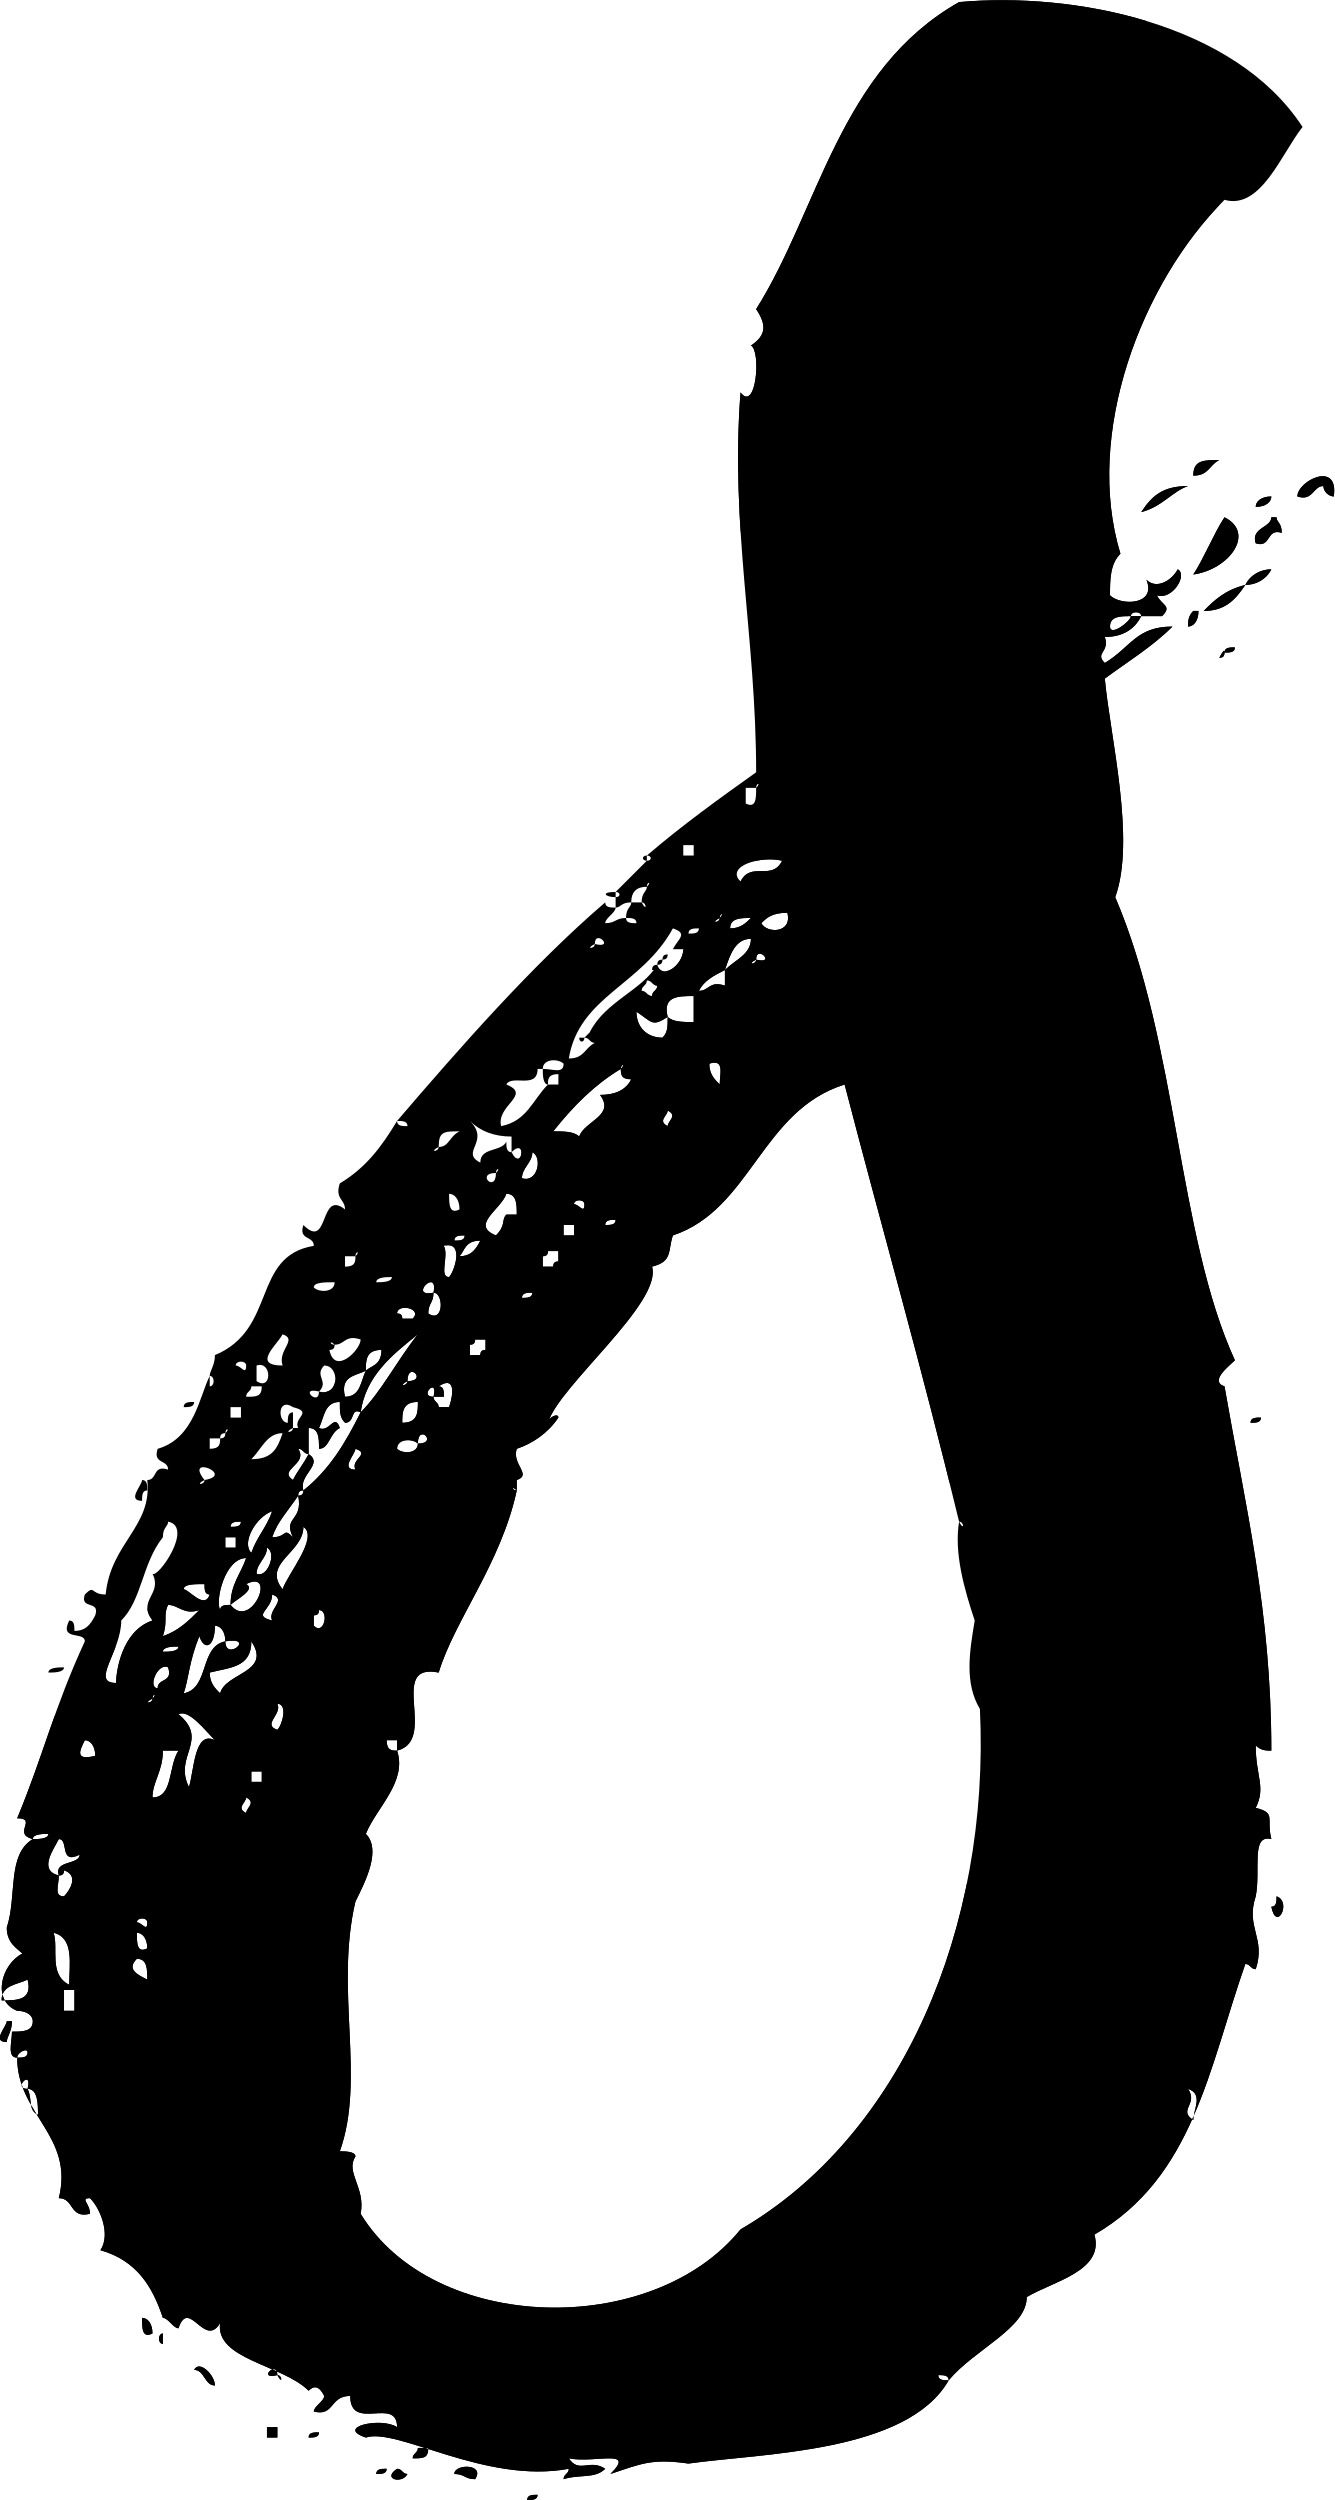
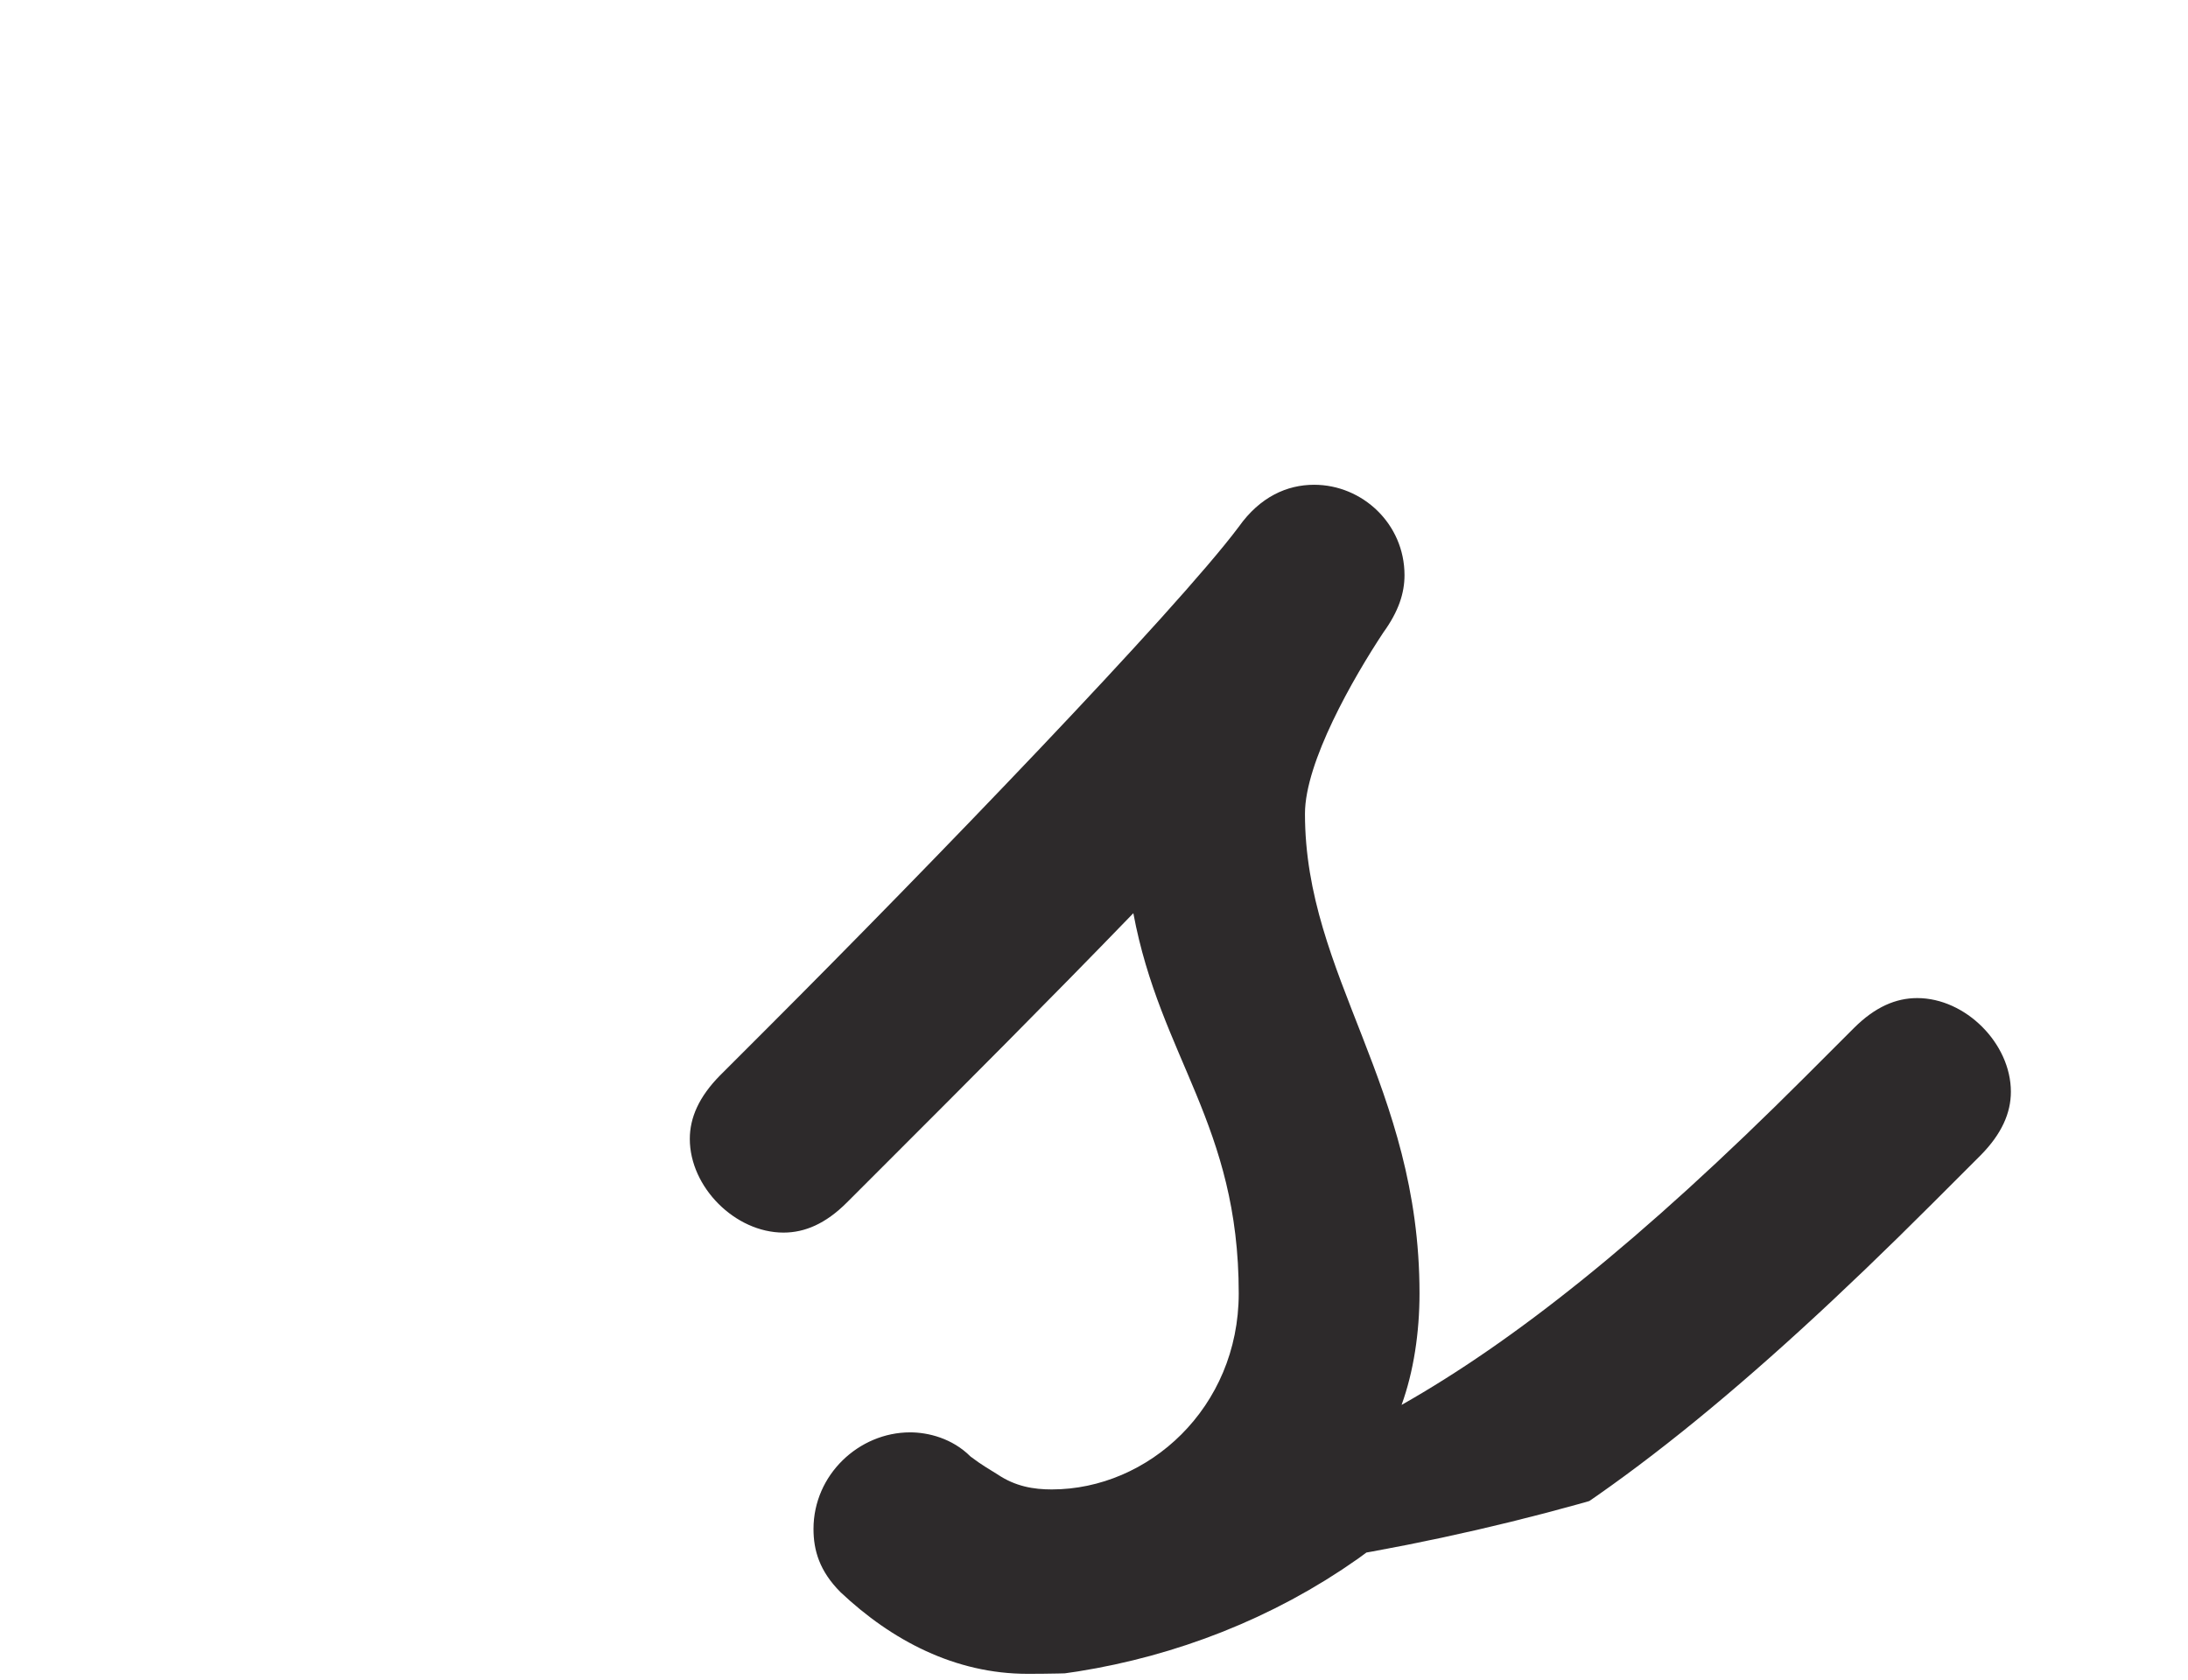
- <svg xmlns="http://www.w3.org/2000/svg" id="b" data-name="Layer 2" viewBox="0 0 25.64 48.04">
+ <svg xmlns="http://www.w3.org/2000/svg" id="b" data-name="Layer 2" viewBox="0 0 59.79 45.91">
  <defs>
    <style>
      .f, .g {
        fill: none;
      }

-       .g {
-         stroke: #000;
-         stroke-linecap: round;
-         stroke-linejoin: round;
-         stroke-width: 10.4px;
-       }
- 
      .h {
        clip-path: url(#e);
      }
+ 
+       .g {
+         stroke: #2d2a2b;
+         stroke-miterlimit: 10;
+         stroke-width: 17px;
+       }
    </style>
    <clipPath id="e">
-       <path class="f" d="M22.23,11.84h.1c.2-.2,0-.2-.1-.4.3.1.6-.4.4-.5-.1.2-.4.4-.6.2.2.5-.5.5-.7.3,0-.3,0-.6.2-.8-.7-2.3.4-5.2,2-6.8.7.2,1.1-.9,1.5-1.4C23.73.44,20.63-.16,18.43.04c-2.3,1.3-2.7,4-3.9,5.9.2.3.2.5-.1.7.2.1.1,1.3-.2.9-.2,2.6.3,4.7.3,7.3-.7.5-1.4,1-2.1,1.6.1,0,.1.1,0,.1-.2.2-.4.4-.6.6.1,0,.1.1,0,.1v.2c.1,0,.1-.1.3-.1,0-.2.1-.3.3-.3,0-.1.1-.1,0,0,0,.1-.1.1-.1.3.1,0,.1.2,0,0h-.2c0,.1-.1.1-.1.3.1,0,.2,0,.2.1-.1,0-.2,0-.2-.1-.2,0-.2.1-.4.1,0-.1.2-.2.2-.3-.1,0-.2,0-.2-.1-1.4,1.2-2.8,2.8-4,4.2.1,0,.2,0,.2.1-.1,0-.2,0-.2-.1-.3.5-.6.9-1.1,1.2-.1.3.1.3.1.5-.5-.4-.3.8-.8.3-.1.3.2.2.2.4-1.2.2-.7,1.6-1.9,2.1,0,.2-.1.3-.1.4.1,0,.1.2,0,.2v-.2c-.2.4-.3,1.2-1,1.4-.1.3.2.2.2.4-.3-.1-.2.2-.4.2.1.9-.7,1.2-.8,2.2-.3,0-.2-.2-.4,0-.1.3.3.1.2.4-.1.2-.2.3-.4.3,0-.1,0-.2-.1-.2-.2.4.3.2.3.4-.6,1.3-.8,2.2-1.3,3.4.4,0-.1.3.3.4-.5.3-.3,1.1-.5,1.7,0,.3.2.4.3.5-.4.2-.6.9-.1,1.1.2,0,.3.1.3.2,0,.2-.2.2-.4.2,0,.2-.1.5.1.5,0-.1.2-.2.2-.1s-.1.1-.2.1c0,1.1,1.1,1.5.8,2.7.3,0,.2.4.6.3,0-.2-.2-.3,0-.3.2.2.4.7.2,1,.7.2,1,.7,1.2,1.3.1,0,.2.2.3.2.2-.6.5.4.8-.1-.1.7,1.2.8,1.7,1.3.1-.1.2-.1.3.1,0,.1-.2.2-.2.3.4.1.3-.3.7-.3,0,.7.9,0,.9.6-.3-.2-1.2,0-.6.2.6-.2,2.3.9,3.9.6,0,.1-.1.1-.1.2.3-.1.6,0,.8-.2-.3-.2-.5.1-.7-.2.5.1,1.3-.2.8.3.6-.2.8-.3,1.5-.2,1.4-.2,4.2-.2,5-1.6-.1,0-.2,0-.2-.1.1,0,.2,0,.2.1.5-.6,1.5-1,1.5-1.6.5-.3,1.5-.5,1.3-1.2,1.9-1.1,2.2-3.2,2.9-5.2.1,0,.1.1.2.1.2-.6-.2-.8,0-1.4.1-.5-.1-1.2.3-1.1-.1-.4.1-.5-.3-.6.2-.4,0-.6,0-1.2.1.1.2.1.3.1,0-2.7-.5-4.7-.9-7-.3-.1.1-.4.2-.5-1.1-2.4-1.1-6.1-2.3-8.9.4-1.1-.1-3.1-.2-4.2.4-.3.9-.6,1.3-1-.7,0-.8.4-1.3.7-.2-.2.1-.2,0-.5.4,0,.6-.2.7-.4h-.2c0,.1-.4.4-.4.2s.2-.2.4-.2c0-.1.2-.1.2,0h.3ZM14.53,15.14c0-.1.1-.1,0,0,0,.2,0,.4-.2.3v-.3h.2ZM13.13,16.44v-.2h.2v.2h-.2ZM14.23,16.94c-.3-.3.4-.5.8-.4-.2.4-.6,0-.8.4ZM13.83,17.64c0-.1.1-.1,0,0,0,.1-.2.1,0,0ZM14.63,17.74c.1-.1.2-.2.5-.2.1.4-.4.4-.5.2ZM14.03,17.84c0-.2.2-.2.4-.2-.1.1-.2.2-.4.2ZM13.43,17.84c0,.1-.1.1-.2.1,0-.1.1-.1.2-.1ZM11.23,19.94c.1,0,.1.1.2.1-.2.1-.2.3-.5.3.2-1.2,1.4-1.4,2-2.5.3.1.1.2,0,.4h.2c0,.3-.4.6-.5.3-.3.5-1,.7-1.3,1.3l-.1.1ZM11.43,18.14c0-.3.4.1,0,0,0,.1-.2.1,0,0ZM13.93,18.64c.1-.3.2-.6.5-.6,0,.3-.3.4-.5.6v.3c-.3-.1-.3.1-.5.1.1-.2.3-.3.5-.4h0ZM14.53,18.44c0-.3.4.1,0,0,0,.1-.2.1,0,0ZM12.33,19.04c0-.1.1-.1.1-.2.1,0,.1.1.2.1,0,.1-.1.1-.1.2-.1,0-.1-.1-.2-.1ZM12.83,19.54c-.1-.4.2-.4.5-.4v.5c-.2,0-.4,0-.5-.1,0,.2,0,.3-.1.4-.3,0-.5-.2-.5-.5.3.2.3.3.6.1ZM10.43,20.54c0-.2.3-.2.4-.1,0,.2-.2.1-.4.1,0,.1,0,.3.1.3,0-.1,0-.2.2-.2v.2h-.2c-.3.3-.4.7-.9.8-.1-.4.6-.6.1-.8.1-.2.6.1.6-.3h.1,0ZM11.93,20.54c0-.1.1-.1,0,0,0,.1,0,.2.2.2-.1.2-.3.3-.6.3.3.4-.3.5-.4.8-.1-.1-.3-.1-.5-.1.4-.5.8-.9,1.3-1.2ZM13.83,20.84c-.1-.1-.2-.2-.2-.4.3-.1.2.2.2.4ZM9.93,28.44c.3-.1-.1-.3,0-.6.3-.1.6-.3.8-.6,0-.1-.2,0-.2.1.2-.7,2.2-2.3,2-3,.4-.1.3-.3.4-.6,1.5-.5,1.7-2.4,3.3-2.9.7,2.7,1.5,5.5,2.2,8.4.1,0,.1.2,0,0-.1.6.1,1.3.3,1.9-.1.6-.2,1.2.1,1.7.2,4.2-1.5,8.2-4.6,10-1.7,2.1-5.9,2-7.3-.3.1-.5-.3-.8-.1-1.1,0-.1-.2-.1-.3-.1.5-1.4-.1-3.1.3-4.8.2-.4.5-1,.2-1.3.2-.5.8-1,.6-1.6-.1,0-.2,0-.2-.2h.2v.2c.8-.2-.2-1.7.8-1.5.3-1,1.2-2.1,1.5-3.5-.1,0-.1-.1,0,0v-.2ZM12.83,21.64c-.2-.1,0-.2,0-.3.2.1,0,.2,0,.3ZM9.83,22.14c-.1,0-.1-.1-.1-.2-.1.2-.5.1-.5.4-.4-.2.2-.4-.2-.8.2.2.47.3.8.3v.3c.3-.3.2.4,0,0h0ZM8.43,22.04c0-.3.1-.3.4-.3-.2.1-.2.3-.4.3,0,.1-.2.1,0,0ZM10.03,22.64c0-.2.2-.3.2-.5.2.1.1.6-.2.5ZM9.53,22.54c0-.1.1-.1,0,0,0,.4-.4,0,0,0ZM8.83,23.24c-.2.1-.2-.1-.2-.3.1,0,.2.1.2.3ZM9.53,23.74c-.5-.2.1-.5.2-.8.2,0,.2.2.2.4h-.2c-.1.1,0,.2-.2.4h0ZM11.23,23.14c0,.2-.1,0-.2,0,0-.1.2-.1.2,0ZM11.83,23.44c0,.1-.1.1-.2.1,0-.1.1-.1.2-.1ZM10.83,23.74v-.2h.2v.2h-.2ZM8.93,23.74c0,.1-.1.1-.2.1,0-.1.1-.1.2-.1ZM8.83,24.14c.1-.1.1-.3.4-.3-.1.2-.2.3-.4.3ZM8.63,24.54c-.2,0,0-.4-.1-.6.4-.1.2.5.1.6ZM6.83,24.14c0-.1.1-.1,0,0,0,.1,0,.2-.2.2v-.2h.2ZM10.43,24.14c.07,0,.1-.03.1-.1h.2v.2c-.07,0-.1.03-.1.1h-.2v-.2ZM7.53,24.54c0,.1-.2.1-.3.1,0-.1.2-.1.3-.1ZM8.33,24.84c-.5.1.1-.5,0,0,.2,0,.2.6-.1.4,0-.2.1-.2.1-.4ZM6.43,24.64c0,.2-.3.2-.4.1,0-.1.2-.1.4-.1ZM10.23,24.84c0,.1-.1.1-.2.1,0-.1.1-.1.2-.1ZM7.73,25.34c0-.07-.03-.1-.1-.1,0-.2.5-.1.3.1h-.2,0ZM5.43,26.24c-.6,0-.1-.4,0-.6.3.1-.1.3,0,.6ZM6.93,27.14c.1-.7.6-1.1,1.1-1.5-.4.5-.7,1.1-1.1,1.5-.3.6-.6,1.1-1.1,1.5,0,.07-.03.1-.1.1.1.5-.3.4-.1.8-.2-.2-.1,0-.4,0,.1-.3.3-.5.5-.8,0-.07.03-.1.1-.1-.1-.3.4-.5.1-.7-.1.2-.2.3-.3.5-.3-.2.3-.3.1-.6.1,0,.1.1.2.1v-.5c.2,0,.2.2.2.4.2,0,.2-.3.4-.4-.1-.3-.2.1-.4,0,.1-.2.1-.5.4-.5,0,.2,0,.3.1.4.2,0,.1-.3.3-.2h0ZM6.43,25.84c-.1,0-.1-.1,0,0,.2,0,.2-.2.5-.1,0,.2-.5.7-.6.2.07,0,.1-.03.1-.1h0ZM9.03,25.84c.07,0,.1-.03.1-.1h.2v.2c-.07,0-.1.03-.1.1h-.2v-.2ZM7.03,26.34c0-.2,0-.4.3-.4,0,.3-.2.3-.3.4-.1.2-.1.5-.4.5-.1-.4.2-.4.4-.5ZM4.73,26.24c0,.2-.1,0-.2,0,0-.1.2-.1.2,0ZM4.93,26.54v-.3c.3-.1.3.5,0,.3ZM6.13,26.74c.2-.2-.1-.3.1-.5.3,0,.3.6-.1.5,0,.3-.4-.1,0,0ZM7.83,26.54c0-.4.4,0,0,0,0,.1-.2.1,0,0ZM8.33,26.84h.2c0-.1,0-.2-.1-.2.3-.2.3.1.2.4h-.2c0-.1-.1-.1-.1-.2-.3,0,.1-.4,0,0ZM4.73,26.84c0-.1.1-.1.1-.2h.2c0,.2-.1.2-.3.2h0ZM7.73,27.34c0-.2,0-.4.3-.4,0,.2,0,.4-.3.4ZM4.43,27.24v-.2h.2v.2h-.2ZM5.63,27.14c-.1,0-.1.1-.1.2-.2,0-.2-.5.1-.3.4.1,0,.2.1.4h-.1c0,.1-.2.1,0,0v-.3h0ZM4.33,27.54c0-.1.1-.1,0,0,0,.07-.03.1-.1.1,0,.1,0,.2-.2.2v-.2h.2c0-.07.03-.1.1-.1ZM4.83,28.04c.2-.2.3-.5.6-.5-.1.3-.2.5-.6.5ZM8.03,27.74c0-.4.4,0,0,0,0,.2-.3.2-.4.1,0-.2.3-.2.4-.1ZM6.83,28.24c-.3,0,0-.3,0-.4.3.1-.1.2,0,.4ZM3.93,28.44c-.4-.5.6-.1,0,0,0,.1-.2.1,0,0ZM4.83,29.84c-.2-.2.1-.7.4-.8-.1.3-.3.5-.4.8ZM3.13,29.54c0-.2.1-.2.1-.3.5.1-.2,1.1-.3,1,.2.4-.3.5,0,.9-.6.2-.7,1-.7,1.2-.5,0,.1-.6.1-1.2.4-.4.4-1.1.8-1.6h0ZM4.63,29.24c0,.1-.1.1-.2.1,0-.1.1-.1.2-.1ZM5.43,30.54c-.4-.5.4-.7.4-1.2.3.2-.3.9-.4,1.2ZM4.33,29.74v-.2h.2v.2h-.2ZM4.93,30.24c0-.2.2-.3.2-.5.2.1,0,.6-.2.5ZM4.43,30.84c-.1,0-.2,0-.2.1-.1-.2.1-1,.5-1-.1.3-.3.5-.3.9.1-.1.5-.3.3-.4.6-.3.1.9-.3.4ZM4.03,30.64c-.1.3-.4-.1-.5-.1,0-.1.2-.1.4-.1,0,.1,0,.2.1.2h0ZM5.23,31.14c-.4-.1,0-.2,0-.5.3.1-.1.3,0,.5ZM3.13,31.44c.1-.3,0-.4.1-.6.2,0,.3.2.6.1-.2.2-.4.4-.7.5ZM6.03,31.04c.07,0,.1-.03.1-.1.2,0,.1.5-.1.3v-.2ZM4.33,31.54c-.5.1-.3.9-.8,1,.1-.3.1-.6.3-1.1.1.3.3.2.3-.2.1,0,.2.1.2.3.6-.1,0,.4,0,0ZM4.03,32.14c.4-.1.8-.1.8-.6.4.6-.5.6-.6,1-.1-.1-.2-.2-.2-.4h0ZM3.43,31.64c0,.1-.2.1-.3.1,0-.1.2-.1.3-.1ZM3.03,32.44c-.2,0,0-.5.2-.4.1.3-.2.2-.2.4ZM2.93,32.64c0-.1.1-.1,0,0,0,.1-.2.1,0,0ZM5.33,33.24c-.3-.1.1-.3,0-.5.2,0,.1.4,0,.5ZM3.43,32.94c.2-.1.5.3.7.5-.4-.2-.4.6-.5.9-.3-.6.4-.9-.2-1.4ZM1.83,33.74c-.4.1-.3-.1-.2-.3.1,0,.2.1.2.3ZM2.93,34.54c0-.3.2-.5.2-.9h.3c-.2.3-.1.9-.5.9ZM4.83,34.24v-.2h.2v.2h-.2ZM4.73,34.84c-.2-.1,0-.2,0-.3.2.1,0,.2,0,.3ZM.93,35.24c0,.1-.2.1-.3.1,0-.1.2-.1.3-.1ZM1.13,36.04c-.4-.1-.1-.5,0-.7.2,0,0,.5.4.3,0,.2-.5.1-.4.4.07,0,.1-.03.1-.1.3.1.1.4,0,.5-.2,0-.1-.2-.1-.4ZM2.83,36.94c0,.2-.1,0-.2,0,0-.1.2-.1.2,0ZM1.33,38.14c-.4-.2-.2-.7-.3-1,.4.1.3.6.3,1ZM2.83,37.44c-.2.1-.2-.1-.2-.3.1,0,.2.1.2.3ZM2.83,38.04c-.2-.1-.4-.2-.2-.4.2,0,.2.2.2.4ZM.03,38.44c0-.3.3-.3.5-.4.1.4-.2.4-.5.4ZM1.23,38.64v-.4h.2v.4h-.2ZM.53,40.14c-.3,0,.1-.4,0,0,.2,0,.2.3.2.5-.2-.1-.1-.3-.2-.5ZM22.93,40.74c-.3-.2.1-.3-.1-.6.3.1.1.4.1.6ZM5.33,45.64c-.4.1,0-.3,0,0,.1,0,.1.2,0,0ZM7.93,47.24c0-.1.1-.1.1-.2h.2c0,.2-.1.2-.3.2h0ZM9.13,47.64c-.2,0-.2-.1-.4-.1,0-.2.6-.2.4.1ZM23.43,8.84c-.3,0-.5,0-.5.3.3,0,.3-.2.5-.3ZM25.63,9.54c.1-.7-.7-.3-.7,0,.3.1.3-.2.5-.2,0,.1.1.2.2.2ZM22.83,9.34c-.5,0-.7.2-.9.5.4-.1.6-.4.9-.5ZM24.13,9.74c.2,0,.3-.1.3-.2-.2,0-.3.1-.3.2ZM23.53,9.94c-.2.3-.4.8-.6,1.1.7-.1,1.2-.8.6-1.1ZM24.53,9.94h-.1c0,.2-.4.2-.3.5.3.1.2-.3.5-.2,0-.2-.1-.2-.1-.3ZM24.43,10.94c-.2,0-.4.1-.5.3.2,0,.4-.1.5-.3ZM23.93,11.24c-.4.1-.6.3-.8.5.4,0,.6-.2.8-.5ZM23.03,11.74h-.1c-.1.1-.1.2-.1.3.1,0,.2-.1.2-.3ZM23.53,12.54c.1,0,.2,0,.2-.1-.1,0-.2,0-.2.1ZM23.43,12.64c.07,0,.1-.03.1-.1s-.03-.03-.1.1ZM12.43,16.44c-.1,0-.1.1,0,.1v-.1ZM11.83,17.14c-.3,0-.2.1,0,.1v-.1ZM12.73,18.44c.07,0,.1-.03.1-.1-.07,0-.1.03-.1.1ZM12.63,18.54c.07,0,.1-.03.1-.1-.07,0-.1.03-.1.1ZM12.53,18.64c.07,0,.1-.03.1-.1-.07,0-.1.03-.1.1ZM11.23,19.94h-.1c0,.1.1.1.1,0ZM3.53,27.04c.1,0,.2,0,.2-.1-.1,0-.2,0-.2.1ZM24.03,27.34c.1,0,.2,0,.2-.1-.1,0-.2,0-.2.1ZM2.83,28.64c0-.1,0-.2-.1-.2,0,.1-.3.4,0,.4,0-.1,0-.2.1-.2ZM.93,32.14c.1,0,.3,0,.3-.1-.1,0-.3,0-.3.1ZM24.43,36.64c.1.5.4-.1.1-.2,0,.1,0,.2-.1.2ZM.23,38.84h-.1c0,.1-.3.4,0,.4,0-.1.1-.2.1-.4ZM2.73,44.54c0,.2,0,.4.2.3,0-.2-.1-.3-.2-.3ZM3.13,44.84c-.1,0-.1.2,0,.2v-.2ZM3.73,45.54c.2,0,.2.3.4.3,0-.2-.3-.5-.4-.3ZM5.13,46.64v.2h.2v-.2h-.2ZM5.93,46.84c.1,0,.2,0,.2-.1-.1,0-.2,0-.2.1ZM7.23,47.54c.1,0,.2,0,.2-.1-.1,0-.2,0-.2.1ZM7.63,47.44c-.3.2.1.3.2.1-.1,0-.1-.1-.2-.1ZM10.13,48.04c.1,0,.2,0,.2-.1-.1,0-.2,0-.2.1Z" />
+       <path class="f" d="M54.13,31.57l-1.32,1.32c-10.06,10.06-15.83,12.86-24.73,12.86-1.98,0-3.71-.91-5.11-2.23-.58-.58-.74-1.15-.74-1.73,0-1.48,1.24-2.64,2.64-2.64.49,0,1.15.16,1.65.66.33.25.49.33.74.49.49.33.99.41,1.48.41,2.64,0,5.11-2.23,5.11-5.36,0-4.62-2.14-6.43-2.88-10.39-2.31,2.39-4.7,4.78-6.51,6.59l-1.32,1.32c-.58.58-1.15.82-1.73.82-1.32,0-2.56-1.24-2.56-2.56,0-.58.25-1.15.82-1.73l1.32-1.32c4.37-4.37,11.13-11.37,12.86-13.68.58-.82,1.32-1.15,2.06-1.15,1.32,0,2.47,1.07,2.47,2.47,0,.49-.16.99-.58,1.57-.82,1.24-2.14,3.54-2.14,4.95,0,4.45,3.13,7.42,3.13,13.11,0,1.07-.16,2.14-.49,3.05,3.05-1.73,6.51-4.45,11.04-8.98l1.32-1.32c.58-.58,1.15-.82,1.73-.82,1.32,0,2.56,1.24,2.56,2.56,0,.58-.25,1.15-.82,1.73Z" />
    </clipPath>
  </defs>
  <g id="c" data-name="Layer 1">
    <g id="d" data-name="s">
-       <path d="M22.23,11.84h.1c.2-.2,0-.2-.1-.4.3.1.6-.4.4-.5-.1.2-.4.4-.6.2.2.5-.5.5-.7.3,0-.3,0-.6.2-.8-.7-2.3.4-5.2,2-6.8.7.2,1.1-.9,1.5-1.4C23.73.44,20.63-.16,18.43.04c-2.3,1.3-2.7,4-3.9,5.9.2.3.2.5-.1.7.2.1.1,1.3-.2.9-.2,2.6.3,4.7.3,7.3-.7.5-1.4,1-2.1,1.6.1,0,.1.1,0,.1-.2.2-.4.4-.6.6.1,0,.1.1,0,.1v.2c.1,0,.1-.1.3-.1,0-.2.1-.3.3-.3,0-.1.1-.1,0,0,0,.1-.1.1-.1.3.1,0,.1.2,0,0h-.2c0,.1-.1.1-.1.3.1,0,.2,0,.2.1-.1,0-.2,0-.2-.1-.2,0-.2.1-.4.1,0-.1.2-.2.2-.3-.1,0-.2,0-.2-.1-1.4,1.2-2.8,2.8-4,4.2.1,0,.2,0,.2.1-.1,0-.2,0-.2-.1-.3.5-.6.9-1.1,1.2-.1.3.1.3.1.5-.5-.4-.3.8-.8.3-.1.3.2.2.2.4-1.2.2-.7,1.6-1.9,2.1,0,.2-.1.3-.1.4.1,0,.1.2,0,.2v-.2c-.2.4-.3,1.2-1,1.4-.1.3.2.2.2.4-.3-.1-.2.2-.4.2.1.9-.7,1.2-.8,2.2-.3,0-.2-.2-.4,0-.1.3.3.1.2.4-.1.2-.2.3-.4.3,0-.1,0-.2-.1-.2-.2.4.3.2.3.4-.6,1.3-.8,2.2-1.3,3.4.4,0-.1.3.3.4-.5.3-.3,1.1-.5,1.7,0,.3.2.4.3.5-.4.2-.6.9-.1,1.1.2,0,.3.1.3.2,0,.2-.2.2-.4.2,0,.2-.1.5.1.5,0-.1.2-.2.2-.1s-.1.1-.2.1c0,1.1,1.1,1.5.8,2.7.3,0,.2.4.6.3,0-.2-.2-.3,0-.3.2.2.4.7.2,1,.7.2,1,.7,1.2,1.3.1,0,.2.2.3.2.2-.6.5.4.8-.1-.1.7,1.2.8,1.7,1.3.1-.1.2-.1.3.1,0,.1-.2.2-.2.3.4.1.3-.3.7-.3,0,.7.9,0,.9.6-.3-.2-1.2,0-.6.2.6-.2,2.3.9,3.9.6,0,.1-.1.1-.1.2.3-.1.6,0,.8-.2-.3-.2-.5.1-.7-.2.5.1,1.3-.2.8.3.6-.2.8-.3,1.5-.2,1.4-.2,4.2-.2,5-1.6-.1,0-.2,0-.2-.1.1,0,.2,0,.2.1.5-.6,1.5-1,1.5-1.6.5-.3,1.5-.5,1.3-1.2,1.9-1.1,2.2-3.2,2.9-5.2.1,0,.1.1.2.1.2-.6-.2-.8,0-1.4.1-.5-.1-1.2.3-1.1-.1-.4.1-.5-.3-.6.2-.4,0-.6,0-1.2.1.1.2.1.3.1,0-2.7-.5-4.7-.9-7-.3-.1.1-.4.2-.5-1.1-2.4-1.1-6.1-2.3-8.9.4-1.1-.1-3.1-.2-4.2.4-.3.9-.6,1.3-1-.7,0-.8.4-1.3.7-.2-.2.1-.2,0-.5.4,0,.6-.2.7-.4h-.2c0,.1-.4.4-.4.2s.2-.2.4-.2c0-.1.2-.1.2,0h.3ZM14.53,15.14c0-.1.1-.1,0,0,0,.2,0,.4-.2.3v-.3h.2ZM13.13,16.44v-.2h.2v.2h-.2ZM14.23,16.94c-.3-.3.4-.5.8-.4-.2.4-.6,0-.8.4ZM13.83,17.64c0-.1.1-.1,0,0,0,.1-.2.1,0,0ZM14.63,17.74c.1-.1.2-.2.5-.2.1.4-.4.4-.5.2ZM14.03,17.84c0-.2.2-.2.4-.2-.1.1-.2.2-.4.2ZM13.43,17.84c0,.1-.1.1-.2.1,0-.1.1-.1.2-.1ZM11.23,19.94c.1,0,.1.1.2.1-.2.1-.2.3-.5.3.2-1.2,1.4-1.4,2-2.5.3.1.1.2,0,.4h.2c0,.3-.4.6-.5.3-.3.5-1,.7-1.3,1.3l-.1.1ZM11.43,18.14c0-.3.4.1,0,0,0,.1-.2.1,0,0ZM13.93,18.64c.1-.3.2-.6.5-.6,0,.3-.3.4-.5.6v.3c-.3-.1-.3.1-.5.1.1-.2.3-.3.5-.4h0ZM14.53,18.44c0-.3.4.1,0,0,0,.1-.2.1,0,0ZM12.33,19.04c0-.1.1-.1.1-.2.1,0,.1.1.2.1,0,.1-.1.1-.1.2-.1,0-.1-.1-.2-.1ZM12.83,19.54c-.1-.4.2-.4.5-.4v.5c-.2,0-.4,0-.5-.1,0,.2,0,.3-.1.4-.3,0-.5-.2-.5-.5.3.2.3.3.6.1ZM10.43,20.54c0-.2.3-.2.4-.1,0,.2-.2.1-.4.1,0,.1,0,.3.1.3,0-.1,0-.2.2-.2v.2h-.2c-.3.3-.4.7-.9.8-.1-.4.6-.6.1-.8.1-.2.6.1.6-.3h.1,0ZM11.93,20.54c0-.1.1-.1,0,0,0,.1,0,.2.2.2-.1.2-.3.3-.6.3.3.4-.3.5-.4.8-.1-.1-.3-.1-.5-.1.4-.5.8-.9,1.3-1.2ZM13.83,20.84c-.1-.1-.2-.2-.2-.4.3-.1.2.2.2.4ZM9.93,28.44c.3-.1-.1-.3,0-.6.3-.1.6-.3.8-.6,0-.1-.2,0-.2.1.2-.7,2.2-2.3,2-3,.4-.1.3-.3.4-.6,1.5-.5,1.7-2.4,3.3-2.9.7,2.7,1.5,5.5,2.2,8.4.1,0,.1.2,0,0-.1.6.1,1.3.3,1.9-.1.6-.2,1.2.1,1.7.2,4.2-1.5,8.2-4.6,10-1.7,2.1-5.9,2-7.3-.3.1-.5-.3-.8-.1-1.1,0-.1-.2-.1-.3-.1.5-1.4-.1-3.1.3-4.8.2-.4.5-1,.2-1.3.2-.5.8-1,.6-1.6-.1,0-.2,0-.2-.2h.2v.2c.8-.2-.2-1.7.8-1.5.3-1,1.2-2.1,1.5-3.5-.1,0-.1-.1,0,0v-.2ZM12.83,21.64c-.2-.1,0-.2,0-.3.2.1,0,.2,0,.3ZM9.83,22.14c-.1,0-.1-.1-.1-.2-.1.2-.5.1-.5.4-.4-.2.2-.4-.2-.8.2.2.47.3.8.3v.3c.3-.3.2.4,0,0h0ZM8.43,22.04c0-.3.1-.3.4-.3-.2.1-.2.3-.4.3,0,.1-.2.1,0,0ZM10.03,22.64c0-.2.2-.3.2-.5.2.1.1.6-.2.5ZM9.53,22.54c0-.1.1-.1,0,0,0,.4-.4,0,0,0ZM8.83,23.24c-.2.1-.2-.1-.2-.3.1,0,.2.1.2.3ZM9.53,23.74c-.5-.2.1-.5.2-.8.2,0,.2.2.2.4h-.2c-.1.1,0,.2-.2.4h0ZM11.23,23.14c0,.2-.1,0-.2,0,0-.1.2-.1.2,0ZM11.83,23.44c0,.1-.1.1-.2.1,0-.1.1-.1.2-.1ZM10.83,23.74v-.2h.2v.2h-.2ZM8.93,23.74c0,.1-.1.1-.2.1,0-.1.1-.1.2-.1ZM8.83,24.14c.1-.1.1-.3.4-.3-.1.2-.2.3-.4.3ZM8.63,24.54c-.2,0,0-.4-.1-.6.4-.1.2.5.1.6ZM6.83,24.14c0-.1.1-.1,0,0,0,.1,0,.2-.2.2v-.2h.2ZM10.43,24.14c.07,0,.1-.03.1-.1h.2v.2c-.07,0-.1.03-.1.1h-.2v-.2ZM7.53,24.54c0,.1-.2.1-.3.1,0-.1.2-.1.3-.1ZM8.33,24.84c-.5.1.1-.5,0,0,.2,0,.2.6-.1.4,0-.2.1-.2.1-.4ZM6.43,24.64c0,.2-.3.2-.4.1,0-.1.2-.1.4-.1ZM10.23,24.84c0,.1-.1.1-.2.1,0-.1.1-.1.2-.1ZM7.73,25.34c0-.07-.03-.1-.1-.1,0-.2.5-.1.3.1h-.2,0ZM5.43,26.24c-.6,0-.1-.4,0-.6.3.1-.1.3,0,.6ZM6.93,27.14c.1-.7.6-1.1,1.1-1.5-.4.5-.7,1.1-1.1,1.5-.3.6-.6,1.1-1.1,1.5,0,.07-.03.1-.1.1.1.5-.3.4-.1.8-.2-.2-.1,0-.4,0,.1-.3.3-.5.5-.8,0-.07.03-.1.1-.1-.1-.3.4-.5.1-.7-.1.2-.2.3-.3.5-.3-.2.3-.3.1-.6.1,0,.1.1.2.1v-.5c.2,0,.2.2.2.4.2,0,.2-.3.4-.4-.1-.3-.2.1-.4,0,.1-.2.1-.5.4-.5,0,.2,0,.3.1.4.2,0,.1-.3.3-.2h0ZM6.43,25.84c-.1,0-.1-.1,0,0,.2,0,.2-.2.5-.1,0,.2-.5.7-.6.2.07,0,.1-.03.1-.1h0ZM9.03,25.84c.07,0,.1-.03.1-.1h.2v.2c-.07,0-.1.03-.1.1h-.2v-.2ZM7.03,26.34c0-.2,0-.4.3-.4,0,.3-.2.3-.3.4-.1.2-.1.5-.4.5-.1-.4.2-.4.4-.5ZM4.73,26.24c0,.2-.1,0-.2,0,0-.1.2-.1.2,0ZM4.93,26.54v-.3c.3-.1.3.5,0,.3ZM6.13,26.74c.2-.2-.1-.3.1-.5.3,0,.3.6-.1.5,0,.3-.4-.1,0,0ZM7.83,26.54c0-.4.4,0,0,0,0,.1-.2.1,0,0ZM8.33,26.84h.2c0-.1,0-.2-.1-.2.3-.2.3.1.2.4h-.2c0-.1-.1-.1-.1-.2-.3,0,.1-.4,0,0ZM4.73,26.84c0-.1.1-.1.1-.2h.2c0,.2-.1.2-.3.2h0ZM7.73,27.34c0-.2,0-.4.3-.4,0,.2,0,.4-.3.4ZM4.43,27.24v-.2h.2v.2h-.2ZM5.63,27.14c-.1,0-.1.1-.1.2-.2,0-.2-.5.1-.3h0c.4.1,0,.2.1.4h-.1c0,.1-.2.1,0,0v-.3h0ZM4.33,27.54c0-.1.1-.1,0,0,0,.07-.03.1-.1.1,0,.1,0,.2-.2.2v-.2h.2c0-.07.03-.1.1-.1ZM4.83,28.04c.2-.2.3-.5.6-.5-.1.3-.2.5-.6.5ZM8.03,27.74c0-.4.4,0,0,0,0,.2-.3.2-.4.1,0-.2.3-.2.4-.1ZM6.83,28.24c-.3,0,0-.3,0-.4.3.1-.1.2,0,.4ZM3.93,28.44c-.4-.5.6-.1,0,0,0,.1-.2.1,0,0ZM4.83,29.84c-.2-.2.1-.7.4-.8-.1.3-.3.5-.4.8ZM3.13,29.54c0-.2.1-.2.1-.3.5.1-.2,1.1-.3,1,.2.4-.3.5,0,.9-.6.2-.7,1-.7,1.2-.5,0,.1-.6.1-1.2.4-.4.4-1.1.8-1.6h0ZM4.63,29.24c0,.1-.1.1-.2.1,0-.1.1-.1.2-.1ZM5.43,30.54c-.4-.5.4-.7.4-1.2.3.2-.3.9-.4,1.2ZM4.33,29.74v-.2h.2v.2h-.2ZM4.93,30.24c0-.2.2-.3.2-.5.2.1,0,.6-.2.5ZM4.43,30.84c-.1,0-.2,0-.2.1-.1-.2.1-1,.5-1-.1.3-.3.5-.3.9.1-.1.5-.3.3-.4.6-.3.1.9-.3.4ZM4.03,30.64c-.1.3-.4-.1-.5-.1,0-.1.2-.1.4-.1,0,.1,0,.2.1.2h0ZM5.23,31.14c-.4-.1,0-.2,0-.5.3.1-.1.3,0,.5ZM3.13,31.44c.1-.3,0-.4.1-.6.2,0,.3.2.6.1-.2.2-.4.4-.7.5ZM6.03,31.04c.07,0,.1-.03.1-.1.2,0,.1.5-.1.3v-.2ZM4.33,31.54c-.5.1-.3.9-.8,1,.1-.3.1-.6.3-1.1.1.3.3.2.3-.2.1,0,.2.1.2.3.6-.1,0,.4,0,0ZM4.03,32.14c.4-.1.8-.1.8-.6.4.6-.5.6-.6,1-.1-.1-.2-.2-.2-.4h0ZM3.43,31.64c0,.1-.2.1-.3.1,0-.1.2-.1.3-.1ZM3.03,32.44c-.2,0,0-.5.2-.4.1.3-.2.2-.2.4ZM2.93,32.64c0-.1.1-.1,0,0,0,.1-.2.1,0,0ZM5.33,33.24c-.3-.1.1-.3,0-.5.2,0,.1.4,0,.5ZM3.43,32.94c.2-.1.5.3.7.5-.4-.2-.4.6-.5.9-.3-.6.4-.9-.2-1.4ZM1.83,33.74c-.4.1-.3-.1-.2-.3.1,0,.2.1.2.3ZM2.93,34.54c0-.3.2-.5.2-.9h.3c-.2.3-.1.9-.5.9ZM4.83,34.24v-.2h.2v.2h-.2ZM4.73,34.84c-.2-.1,0-.2,0-.3.2.1,0,.2,0,.3ZM.93,35.24c0,.1-.2.1-.3.1,0-.1.2-.1.3-.1ZM1.13,36.04c-.4-.1-.1-.5,0-.7.2,0,0,.5.4.3,0,.2-.5.1-.4.4.07,0,.1-.03.1-.1.3.1.1.4,0,.5-.2,0-.1-.2-.1-.4ZM2.83,36.94c0,.2-.1,0-.2,0,0-.1.2-.1.2,0ZM1.33,38.14c-.4-.2-.2-.7-.3-1,.4.1.3.6.3,1ZM2.83,37.44c-.2.1-.2-.1-.2-.3.1,0,.2.1.2.3ZM2.83,38.04c-.2-.1-.4-.2-.2-.4.2,0,.2.2.2.4ZM.03,38.44c0-.3.3-.3.5-.4.1.4-.2.4-.5.4ZM1.23,38.64v-.4h.2v.4h-.2ZM.53,40.14c-.3,0,.1-.4,0,0,.2,0,.2.3.2.5-.2-.1-.1-.3-.2-.5ZM22.93,40.74c-.3-.2.1-.3-.1-.6.3.1.1.4.1.6ZM5.33,45.64c-.4.1,0-.3,0,0,.1,0,.1.2,0,0ZM7.93,47.24c0-.1.1-.1.1-.2h.2c0,.2-.1.2-.3.2h0ZM9.13,47.64c-.2,0-.2-.1-.4-.1,0-.2.6-.2.4.1ZM23.43,8.84c-.3,0-.5,0-.5.3.3,0,.3-.2.5-.3ZM25.63,9.54c.1-.7-.7-.3-.7,0,.3.1.3-.2.5-.2,0,.1.1.2.2.2ZM22.83,9.34c-.5,0-.7.2-.9.5.4-.1.6-.4.9-.5ZM24.13,9.74c.2,0,.3-.1.3-.2-.2,0-.3.1-.3.2ZM23.53,9.94c-.2.3-.4.8-.6,1.1.7-.1,1.2-.8.6-1.1ZM24.53,9.94h-.1c0,.2-.4.2-.3.5.3.1.2-.3.5-.2,0-.2-.1-.2-.1-.3ZM24.43,10.94c-.2,0-.4.1-.5.3.2,0,.4-.1.5-.3ZM23.93,11.24c-.4.1-.6.3-.8.5.4,0,.6-.2.8-.5ZM23.03,11.74h-.1c-.1.1-.1.2-.1.3.1,0,.2-.1.2-.3ZM23.53,12.54c.1,0,.2,0,.2-.1-.1,0-.2,0-.2.1ZM23.43,12.64c.07,0,.1-.03.1-.1s-.03-.03-.1.1ZM12.43,16.44c-.1,0-.1.1,0,.1h0v-.1ZM11.83,17.14c-.3,0-.2.1,0,.1h0v-.1ZM12.73,18.44c.07,0,.1-.03.1-.1-.07,0-.1.03-.1.1ZM12.63,18.54c.07,0,.1-.03.1-.1-.07,0-.1.03-.1.1ZM12.53,18.64c.07,0,.1-.03.1-.1-.07,0-.1.03-.1.1ZM11.23,19.94h-.1c0,.1.1.1.1,0ZM3.53,27.04c.1,0,.2,0,.2-.1-.1,0-.2,0-.2.1ZM24.03,27.34c.1,0,.2,0,.2-.1-.1,0-.2,0-.2.1ZM2.83,28.64c0-.1,0-.2-.1-.2,0,.1-.3.4,0,.4,0-.1,0-.2.1-.2ZM.93,32.14c.1,0,.3,0,.3-.1-.1,0-.3,0-.3.1ZM24.43,36.64c.1.5.4-.1.1-.2,0,.1,0,.2-.1.2ZM.23,38.84h-.1c0,.1-.3.4,0,.4,0-.1.1-.2.1-.4ZM2.73,44.54c0,.2,0,.4.2.3,0-.2-.1-.3-.2-.3ZM3.13,44.84c-.1,0-.1.2,0,.2v-.2ZM3.73,45.54c.2,0,.2.3.4.3,0-.2-.3-.5-.4-.3ZM5.13,46.64v.2h.2v-.2h-.2ZM5.93,46.84c.1,0,.2,0,.2-.1-.1,0-.2,0-.2.1ZM7.23,47.54c.1,0,.2,0,.2-.1-.1,0-.2,0-.2.1ZM7.63,47.44c-.3.2.1.3.2.1-.1,0-.1-.1-.2-.1ZM10.13,48.04c.1,0,.2,0,.2-.1-.1,0-.2,0-.2.1Z" />
      <g class="h">
-         <path class="g" d="M31.33,3.74S5.83,36.04,4.23,37.14c-1.6,1,7.7,10.5,7.7,10.5l14.1-10.5L18.03,3.74" />
+         <path class="g" d="M13.7,28.65c7.98-6.76,15.49-14.07,22.44-21.88-3.55,2.7-3.39,8.08-2.3,12.41s2.76,8.96,1.09,13.1c-2.24,5.59-10.97,6.98-14.85,2.37,8.91.95,18.05-.3,26.37-3.61,1.61-.64,3.3-1.44,4.2-2.93.64-1.05.8-2.39.43-3.56" />
      </g>
    </g>
  </g>
</svg>
